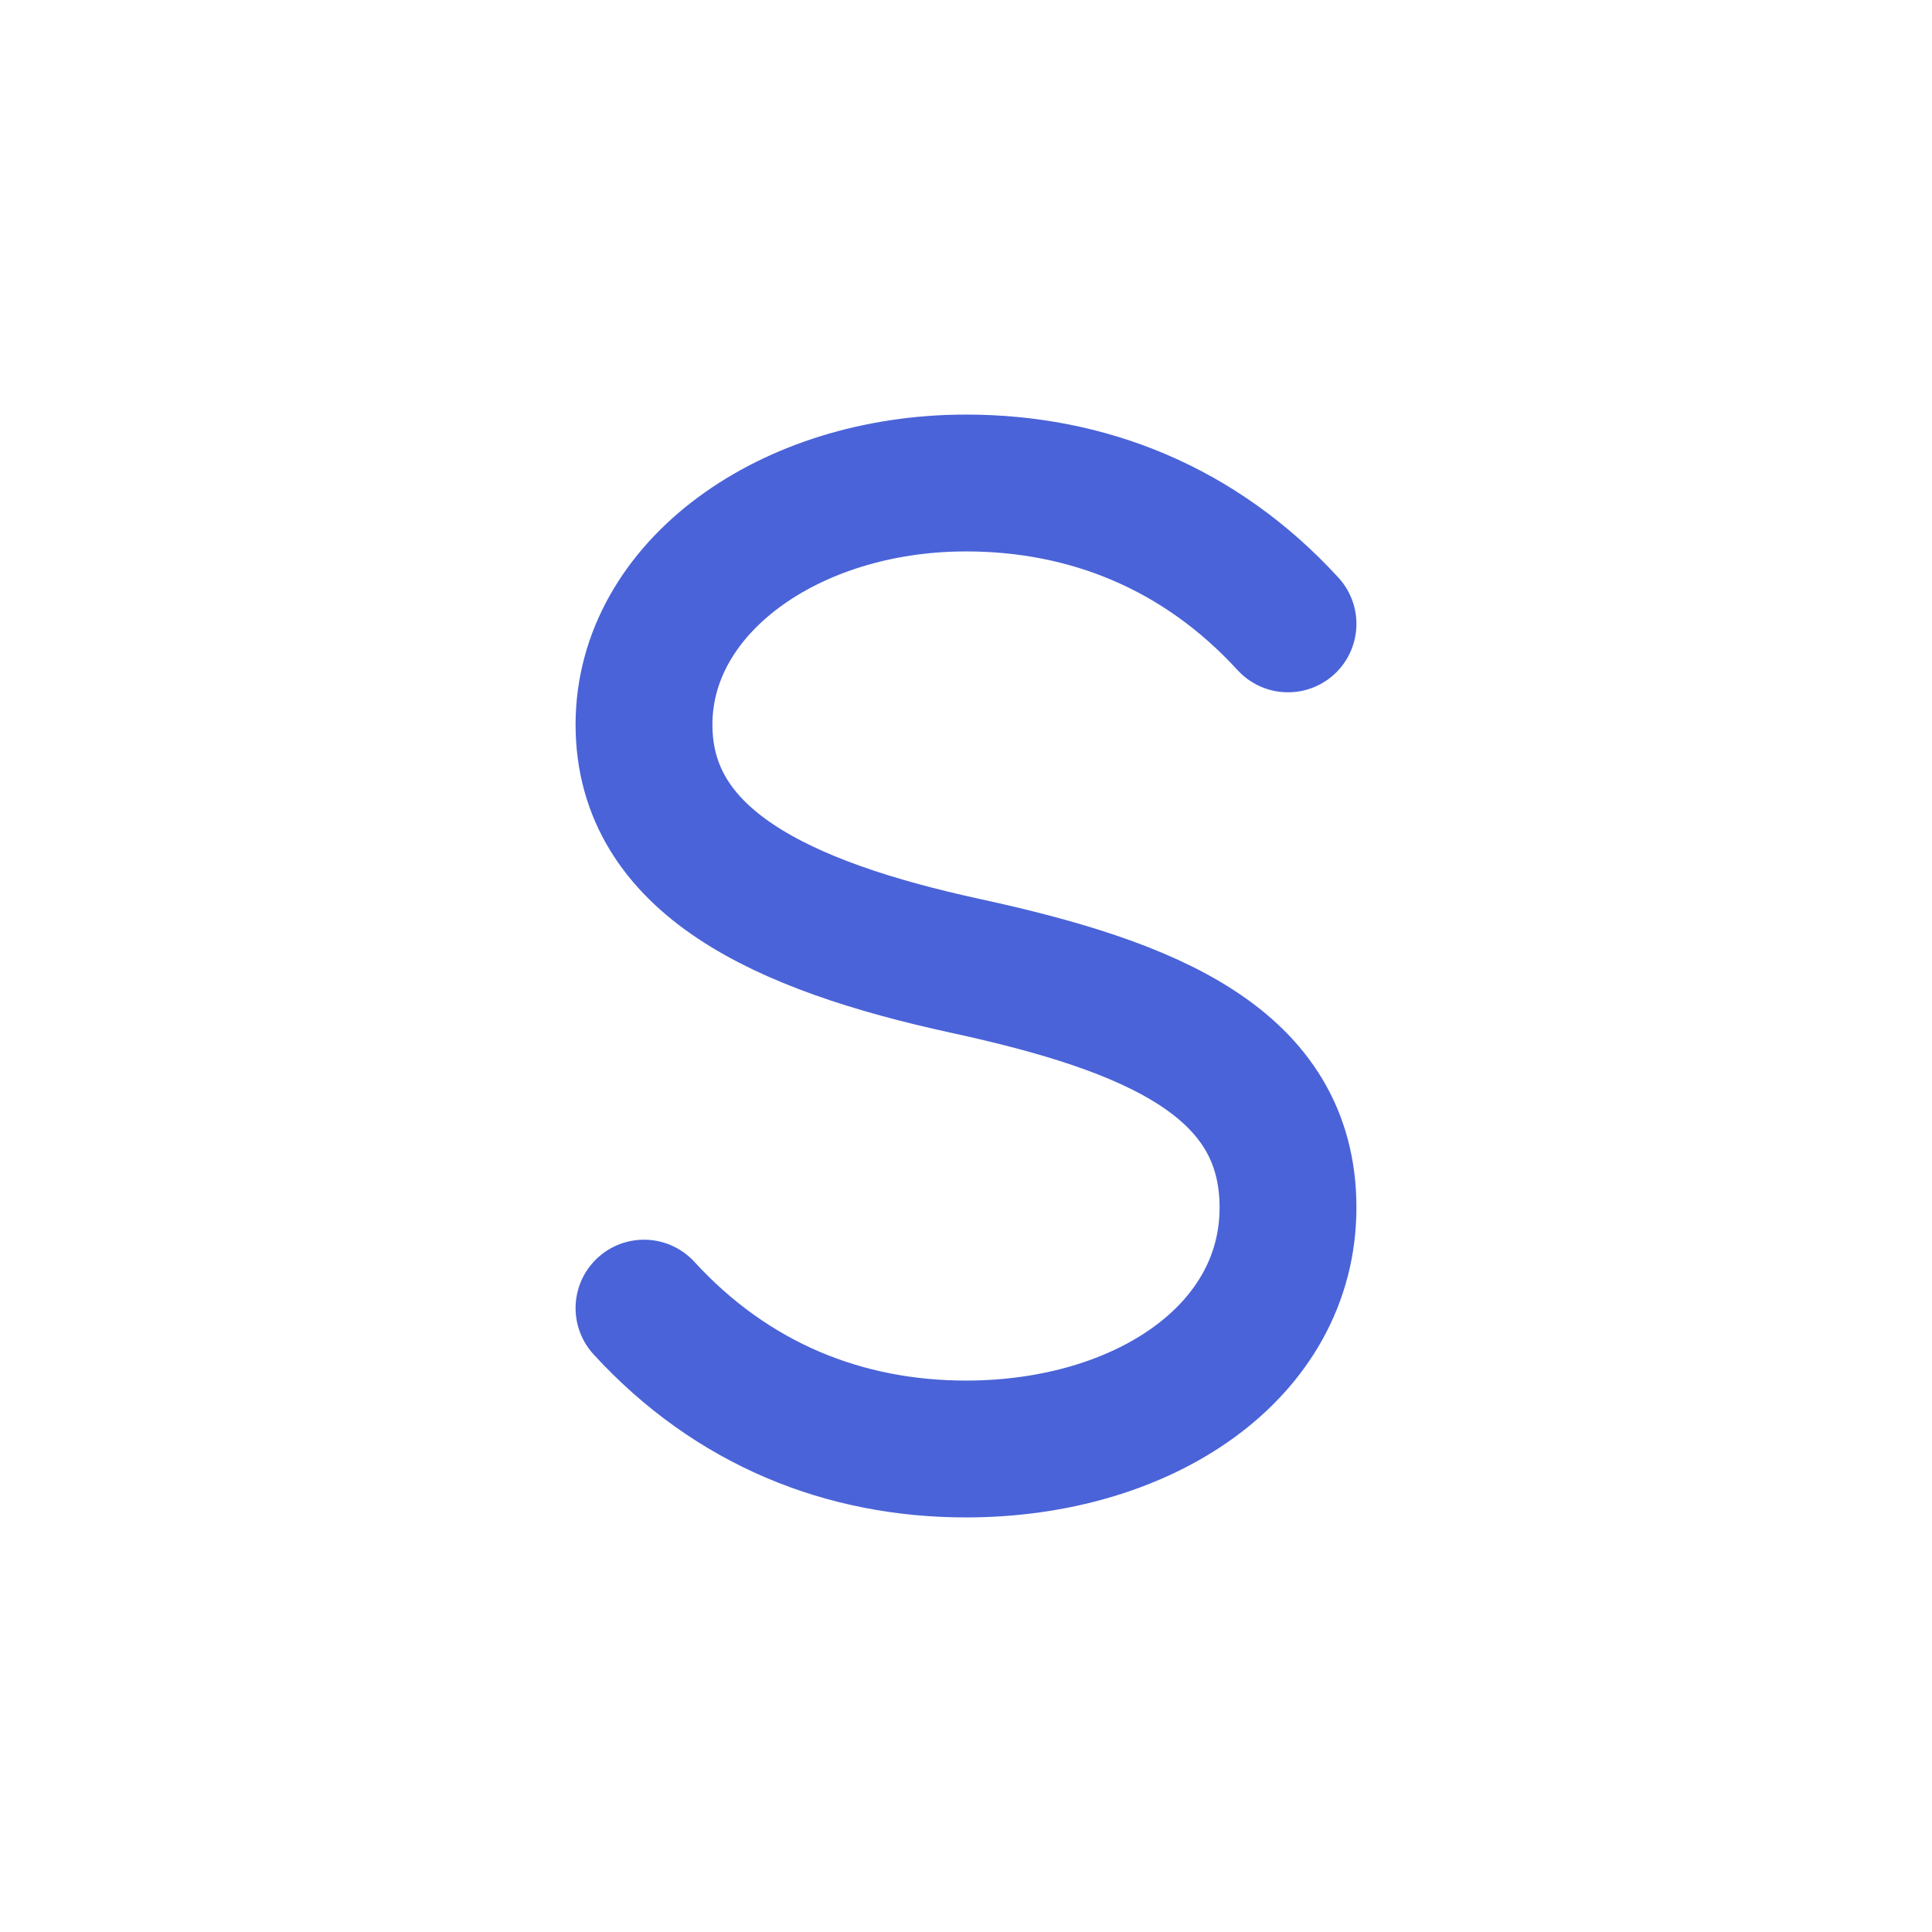
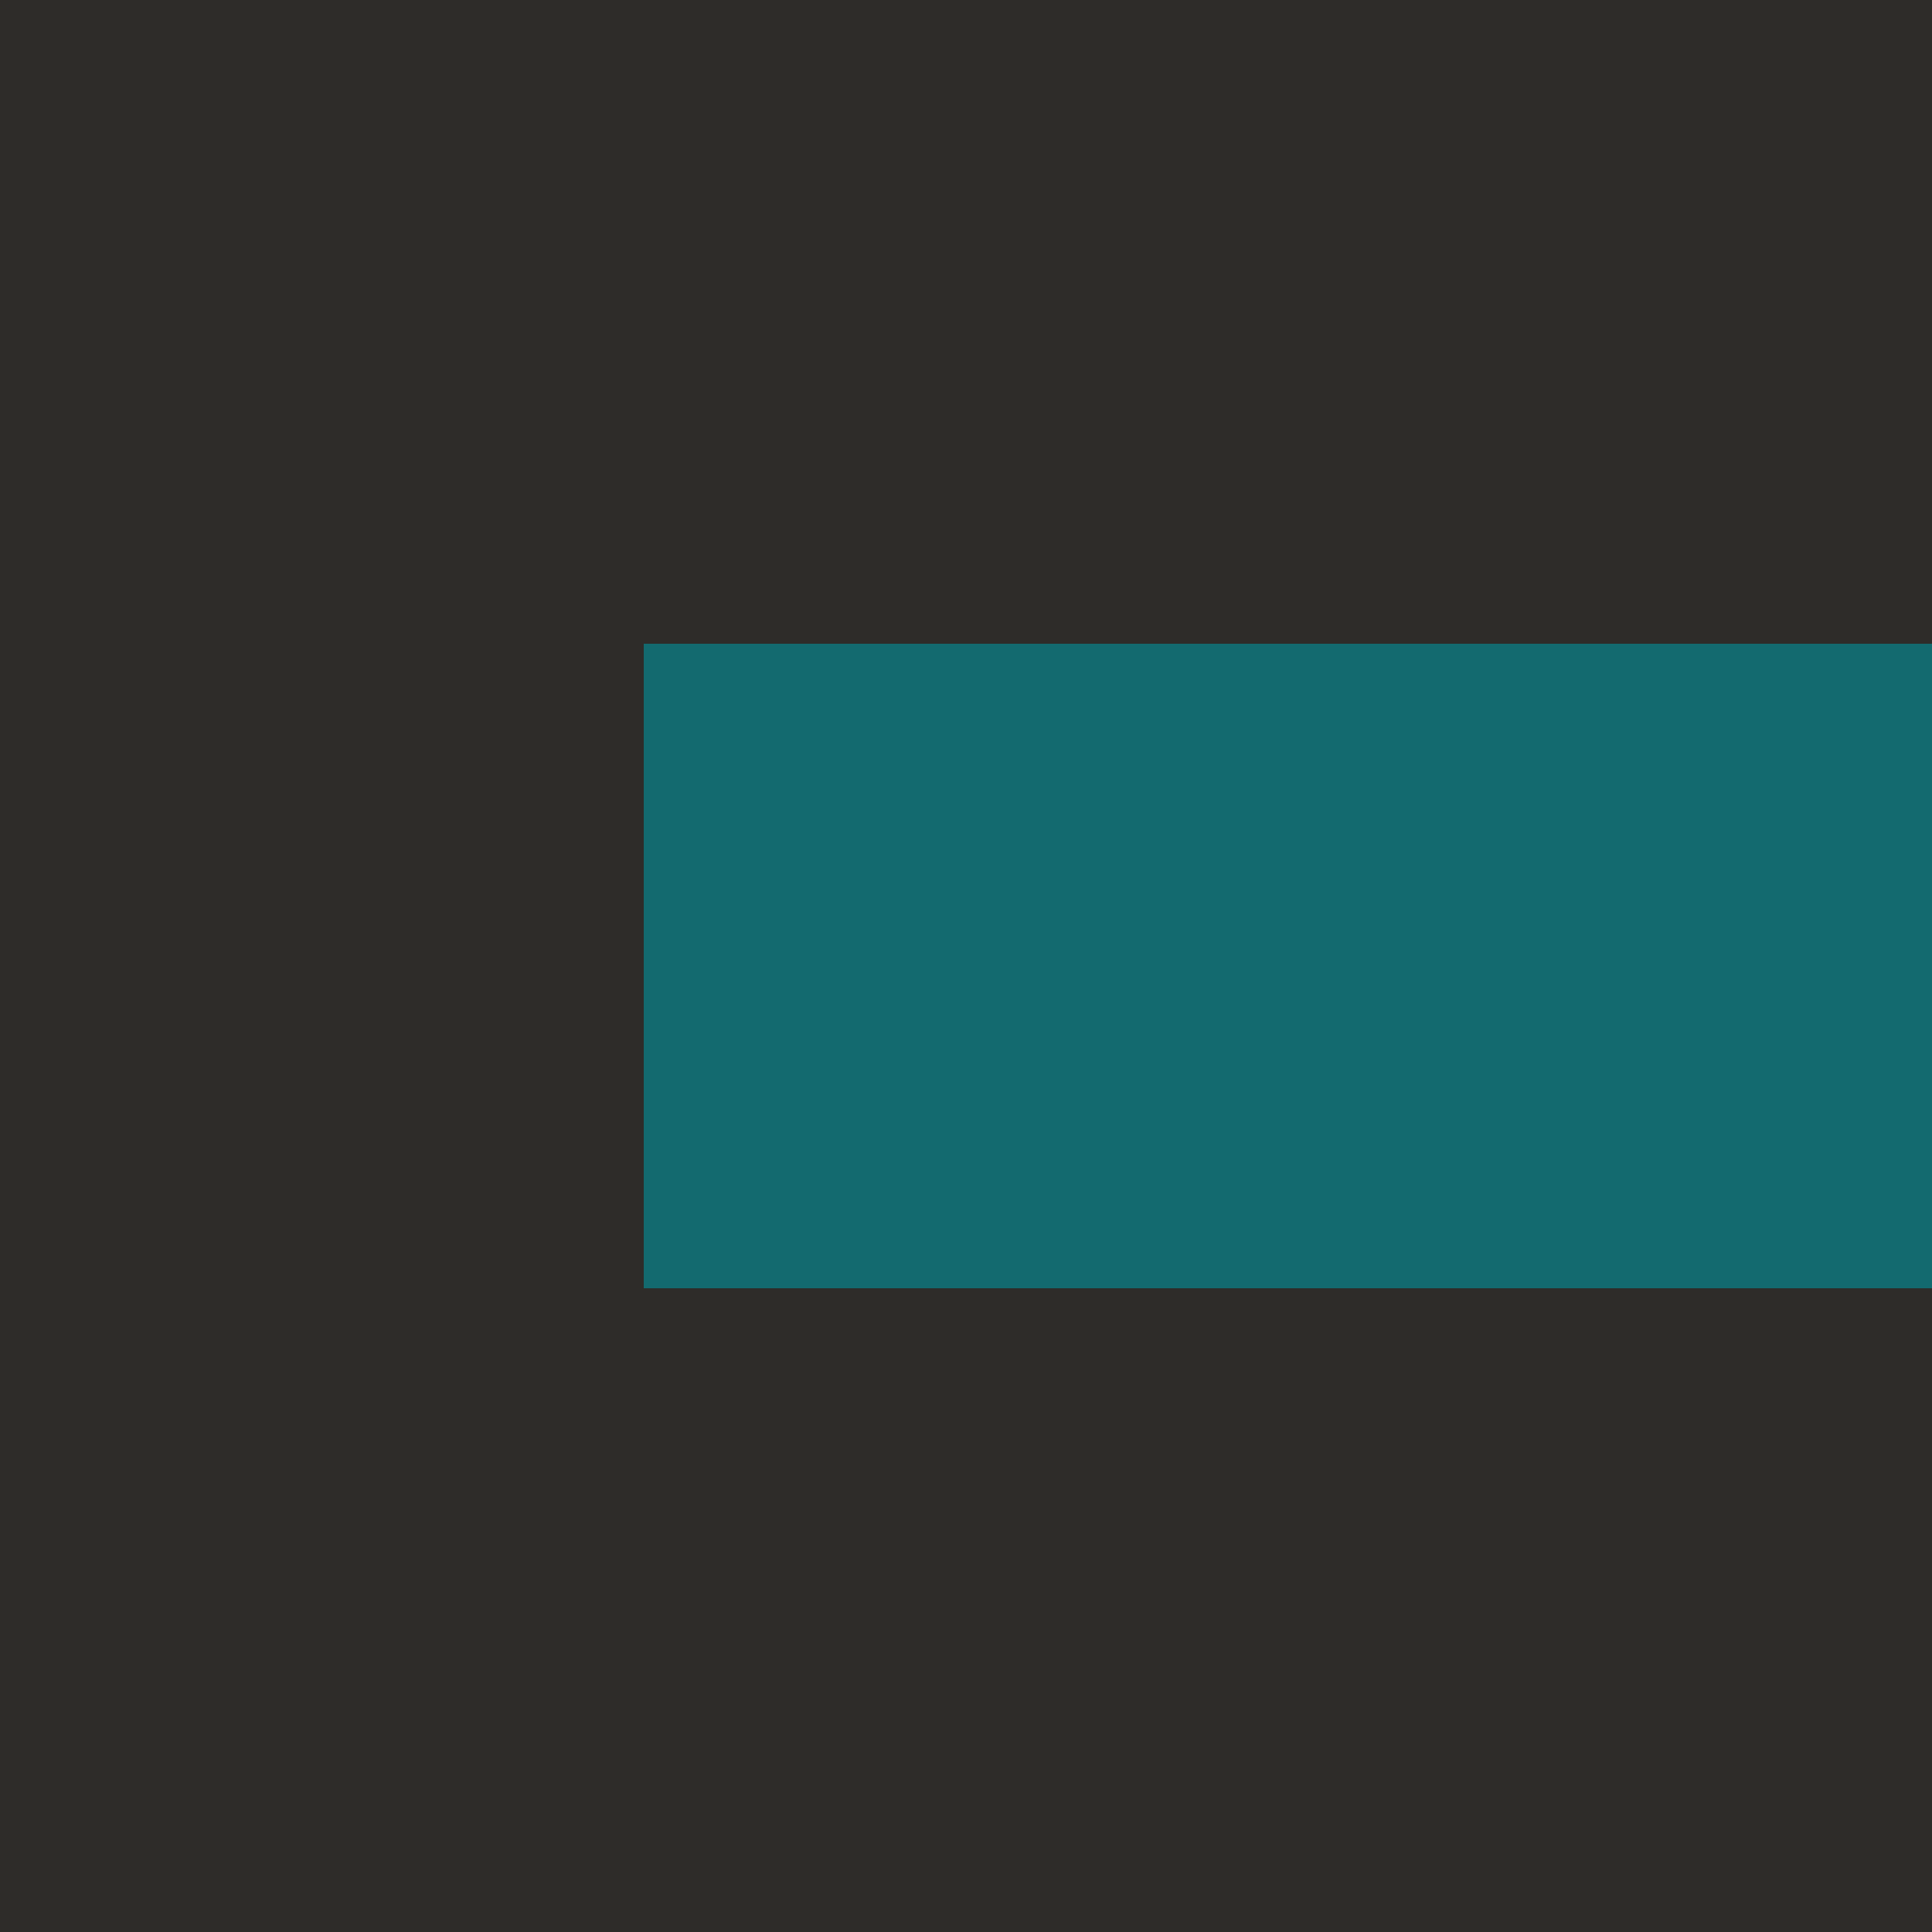
- <svg xmlns="http://www.w3.org/2000/svg" viewBox="0 0 48 48">
-   <g fill="none" stroke="#4a63d8" stroke-width="3.4" stroke-linecap="round" stroke-linejoin="round">
-     <path d="M32 15.5c-2.2-2.4-5-3.5-8-3.5-4.4 0-8 2.6-8 6s3.4 5 8 6 8 2.4 8 6-3.6 6-8 6c-3 0-5.8-1.1-8-3.5" />
-   </g>
+ <svg xmlns="http://www.w3.org/2000/svg" viewBox="0 0 3 3" width="3" height="3" shape-rendering="crispEdges">
+   <rect x="0" y="0" width="3" height="1" fill="#2E2C29" />
+   <rect x="0" y="1" width="1" height="1" fill="#2E2C29" />
+   <rect x="1" y="1" width="2" height="1" fill="#136A6F" />
+   <rect x="0" y="2" width="3" height="1" fill="#2E2C29" />
</svg>
